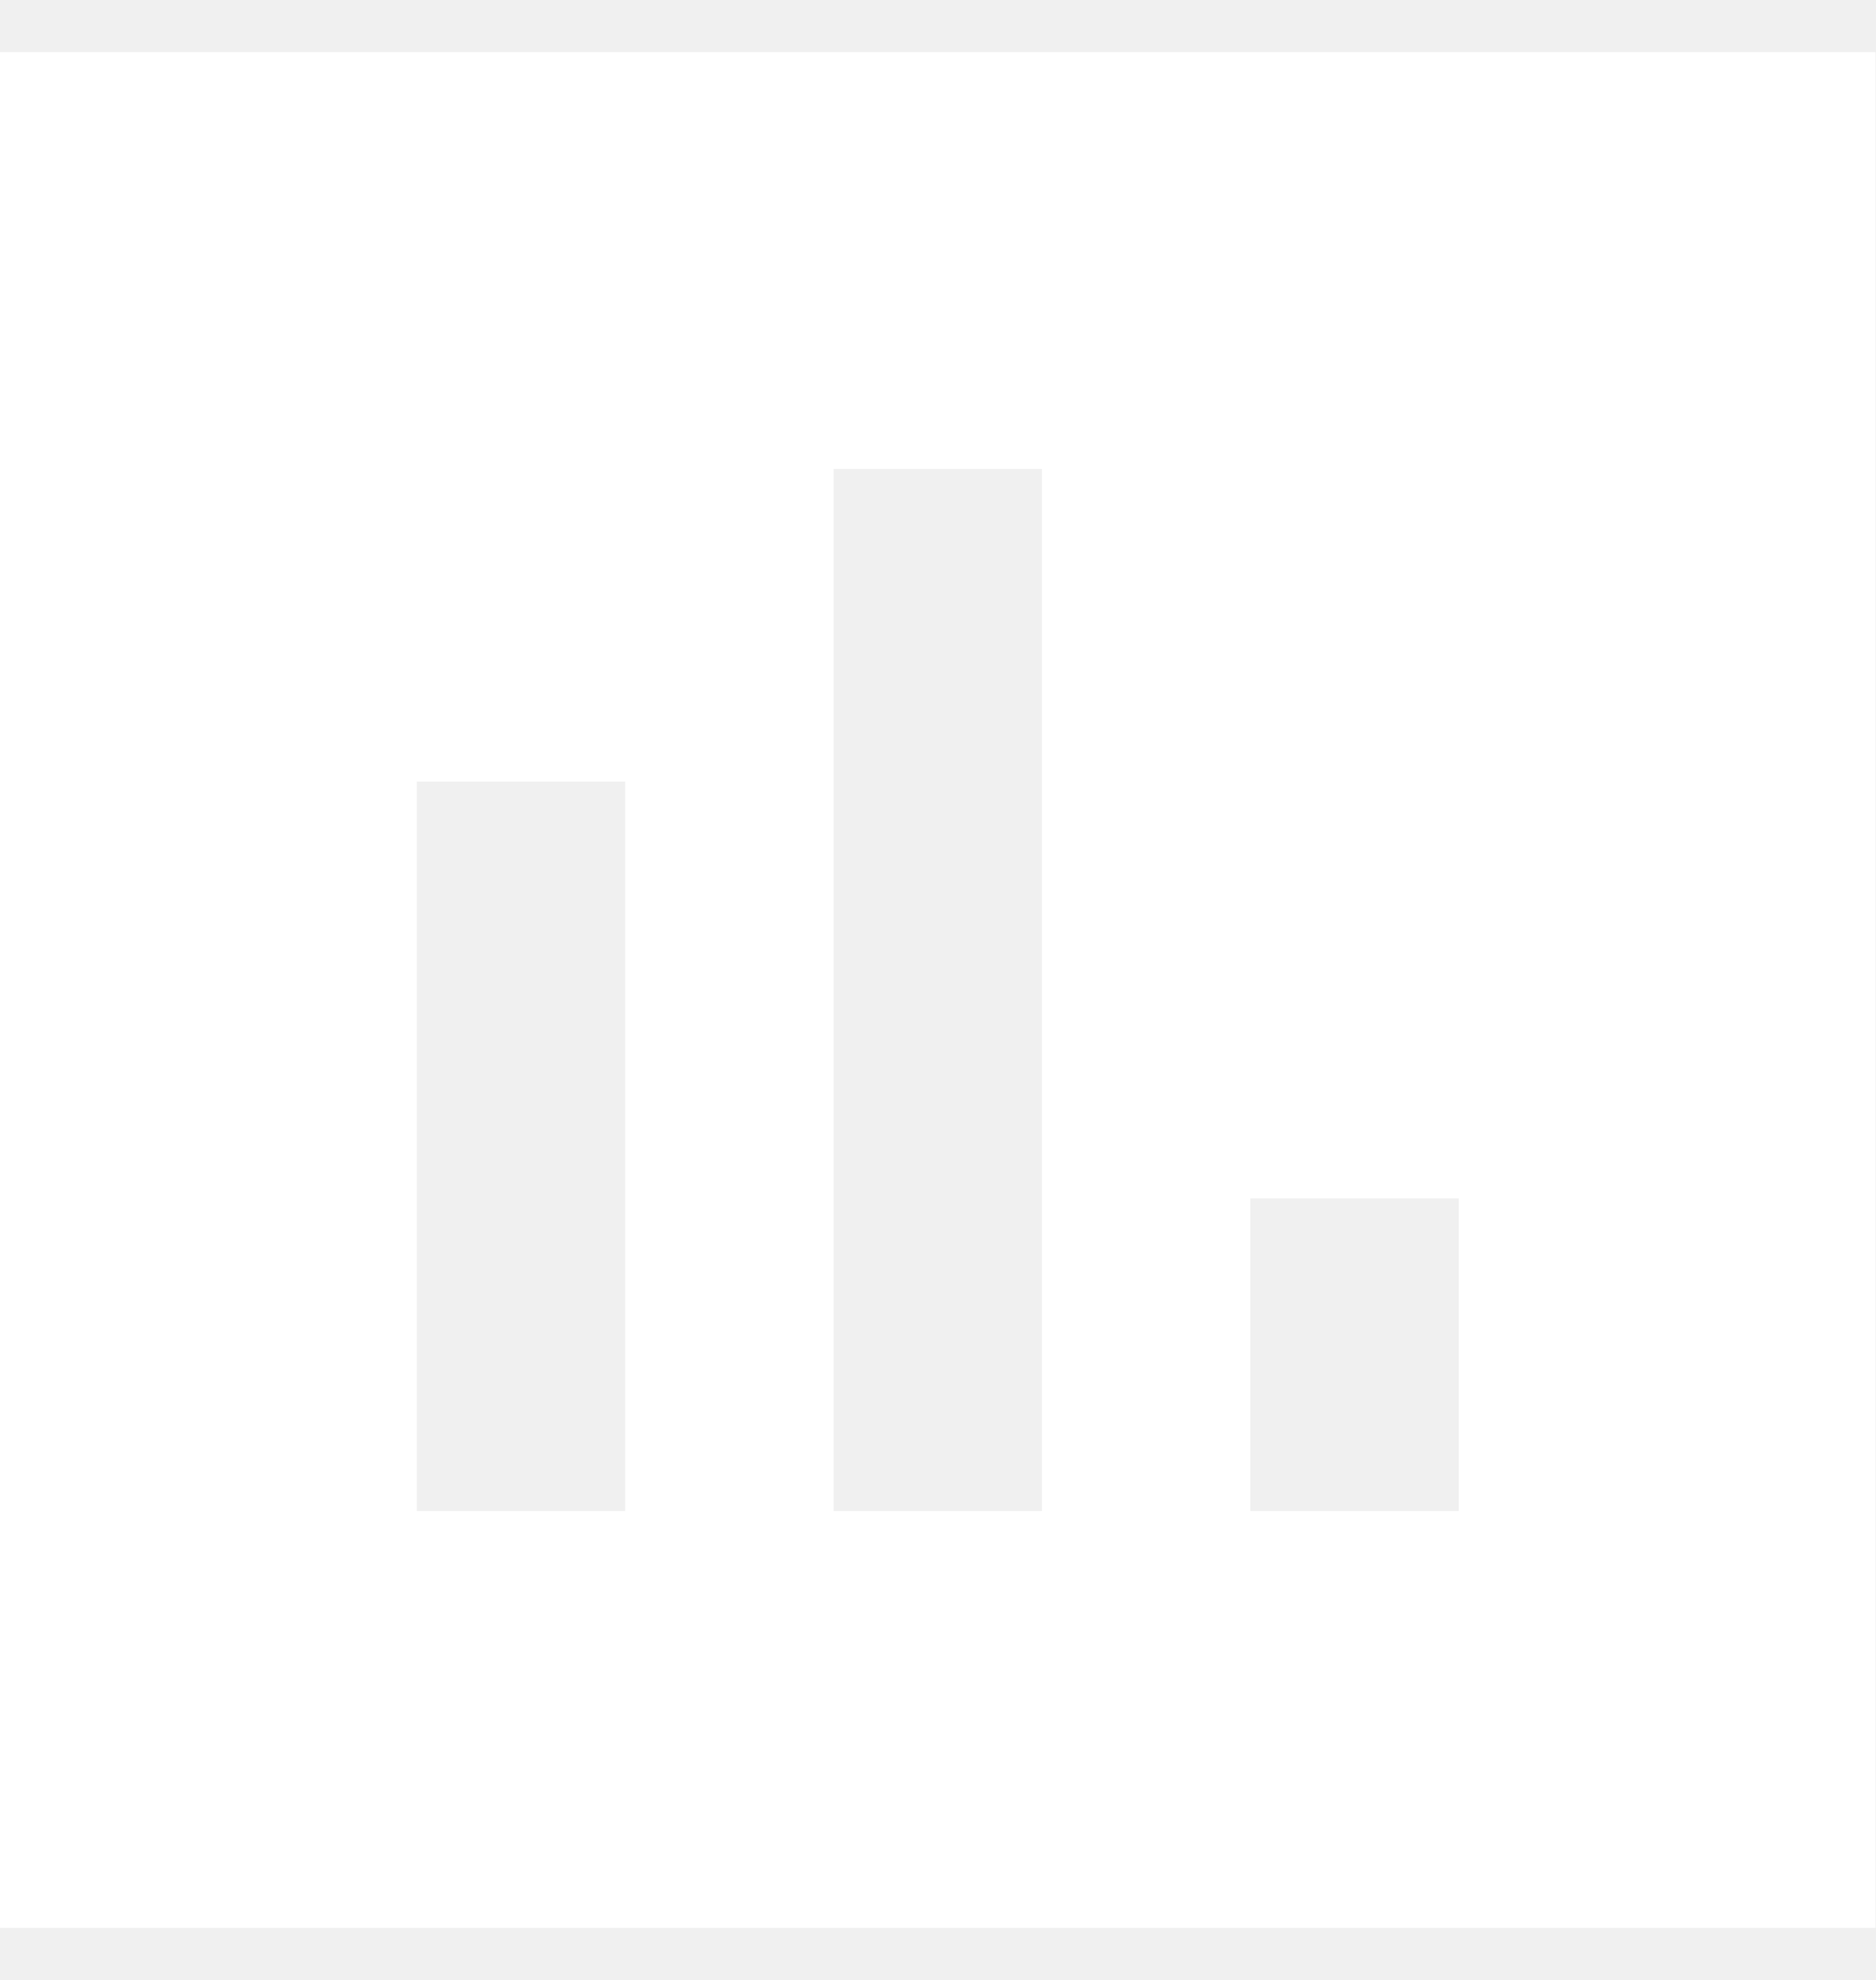
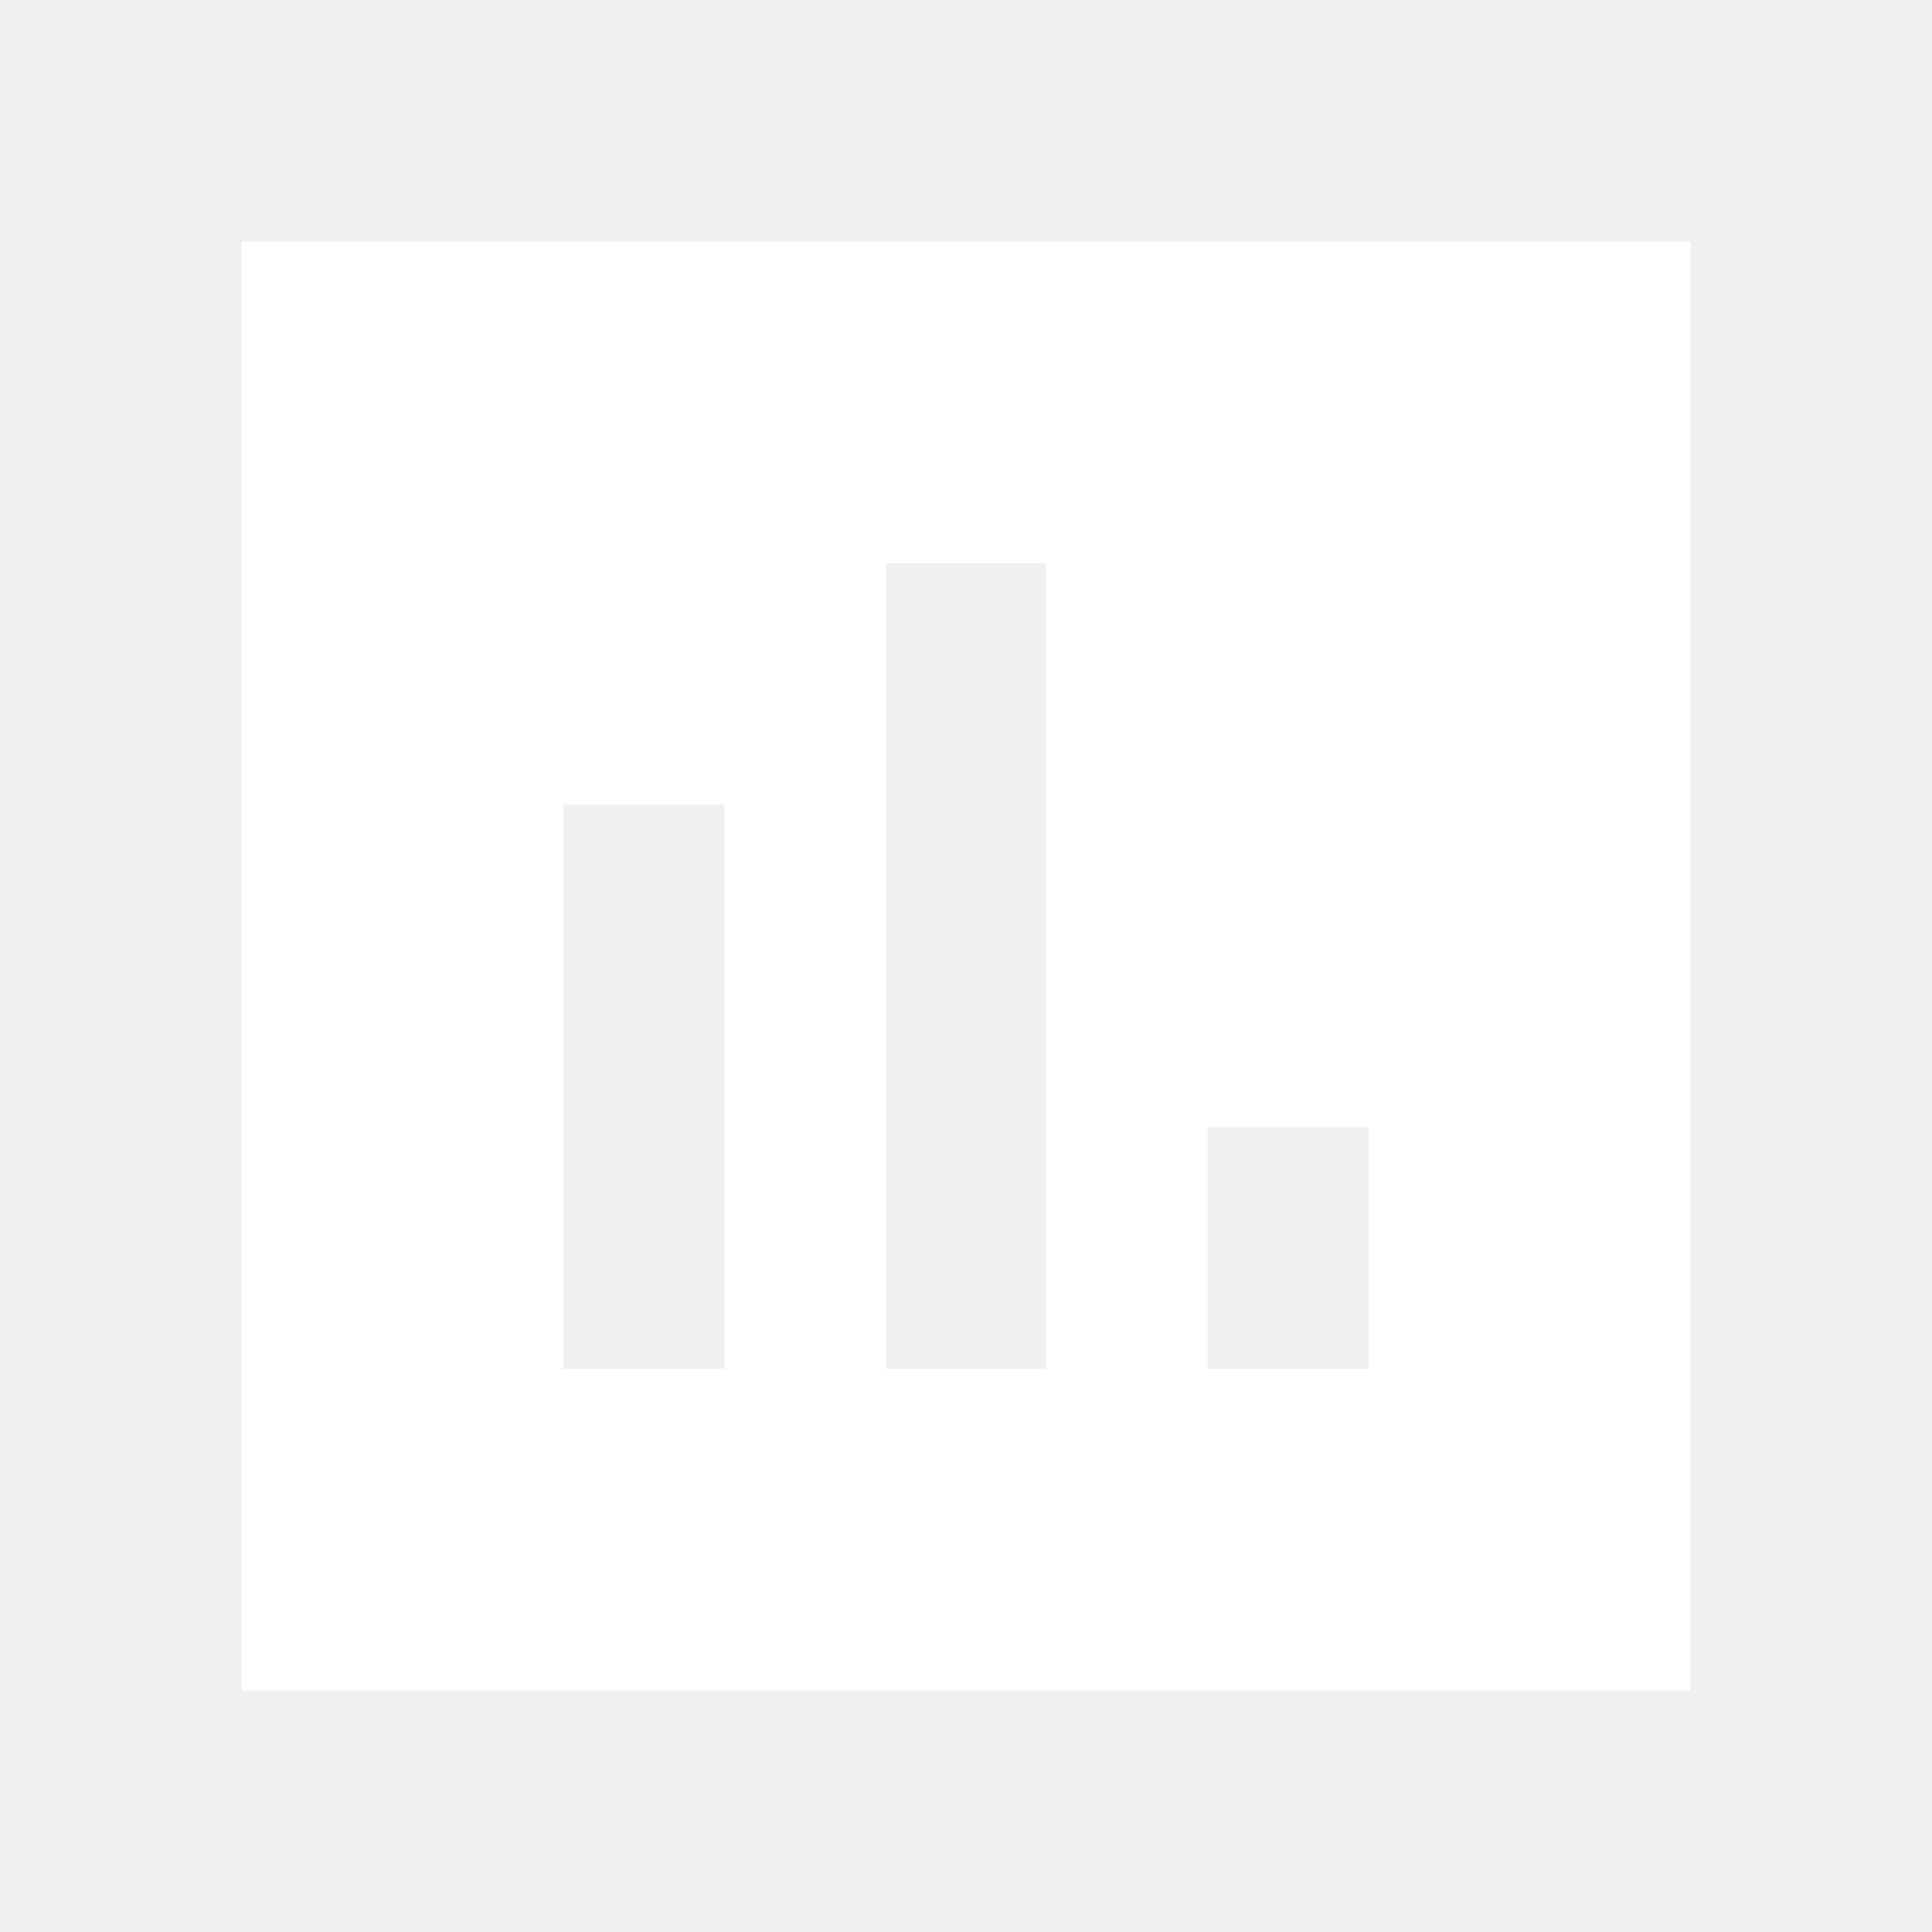
- <svg xmlns="http://www.w3.org/2000/svg" width="18" height="19" viewBox="0 0 18 19" fill="none">
-   <path d="M0 0.5V18.5H18V0.5H0ZM6 14.5H4V7.5H6V14.5ZM10 14.5H8V4.5H10V14.5ZM14 14.5H12V11.5H14V14.5Z" fill="white" />
+ <svg xmlns="http://www.w3.org/2000/svg" viewBox="0 0 24 24" width="24" height="24" aria-hidden="true">
+   <path fill="white" d="M3 3V21H21V3H3ZM9 17H7V10H9V17ZM13 17H11V7H13V17ZM17 17H15V14H17V17Z" />
</svg>
